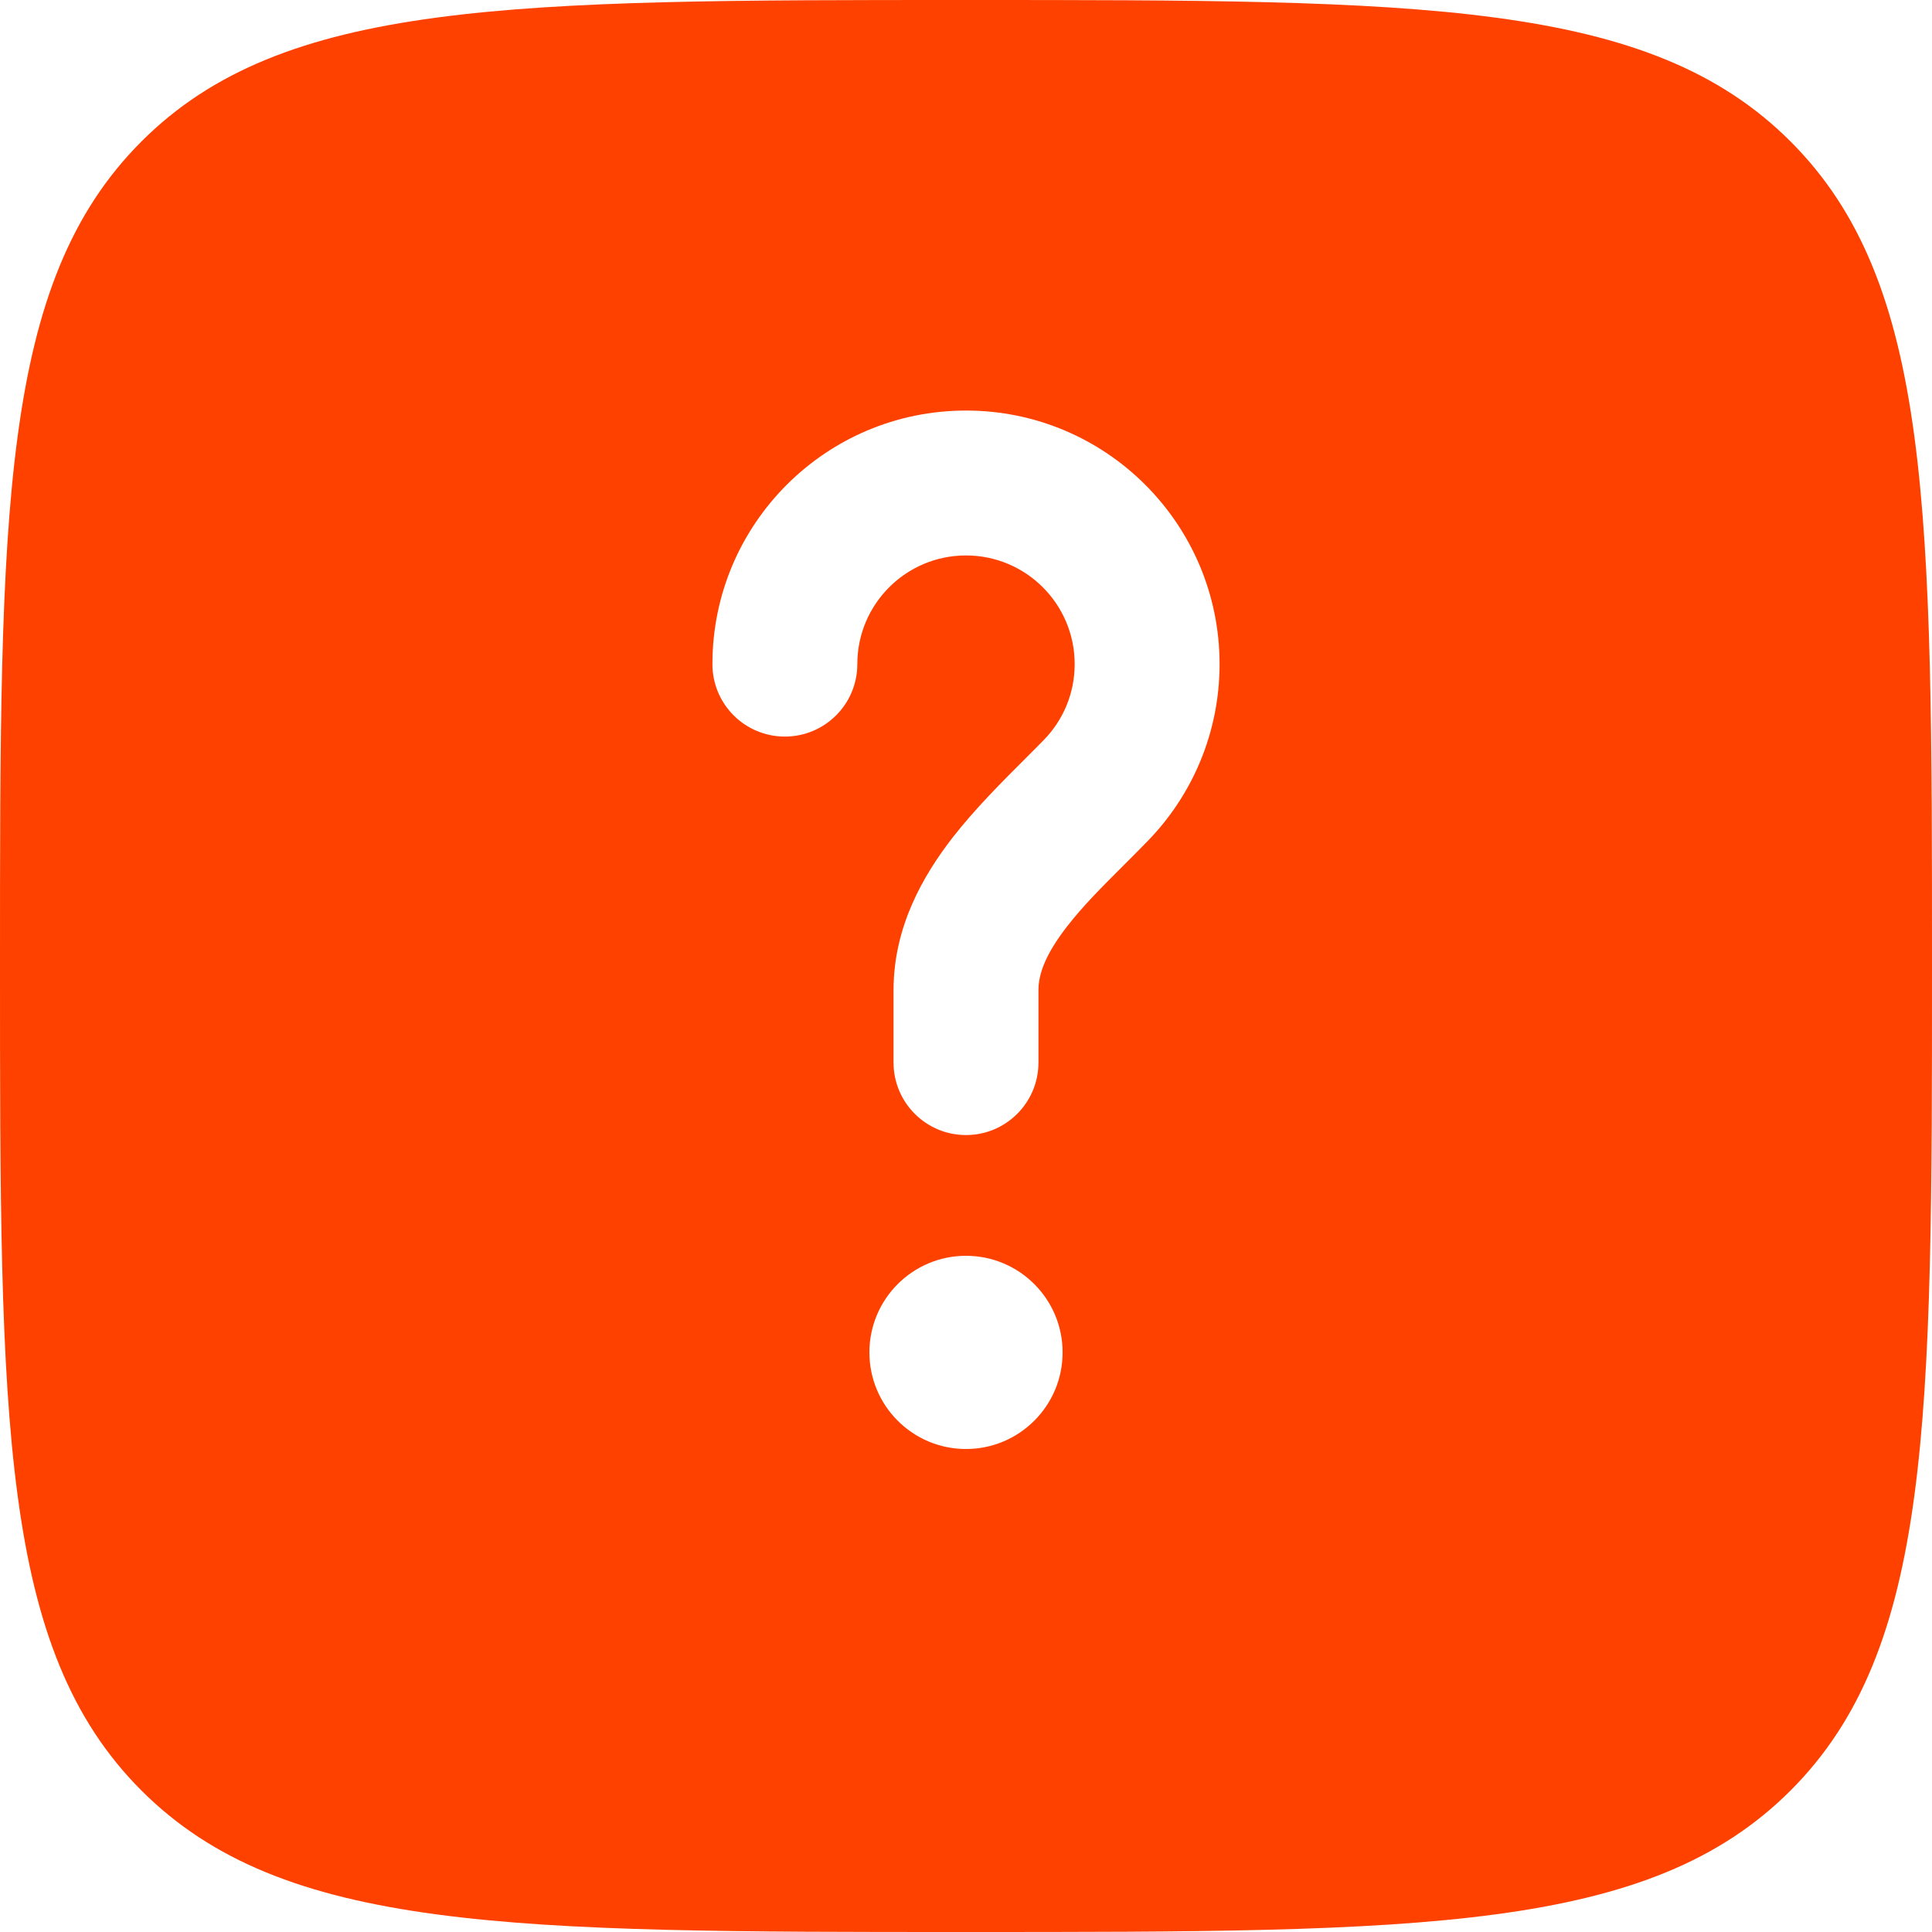
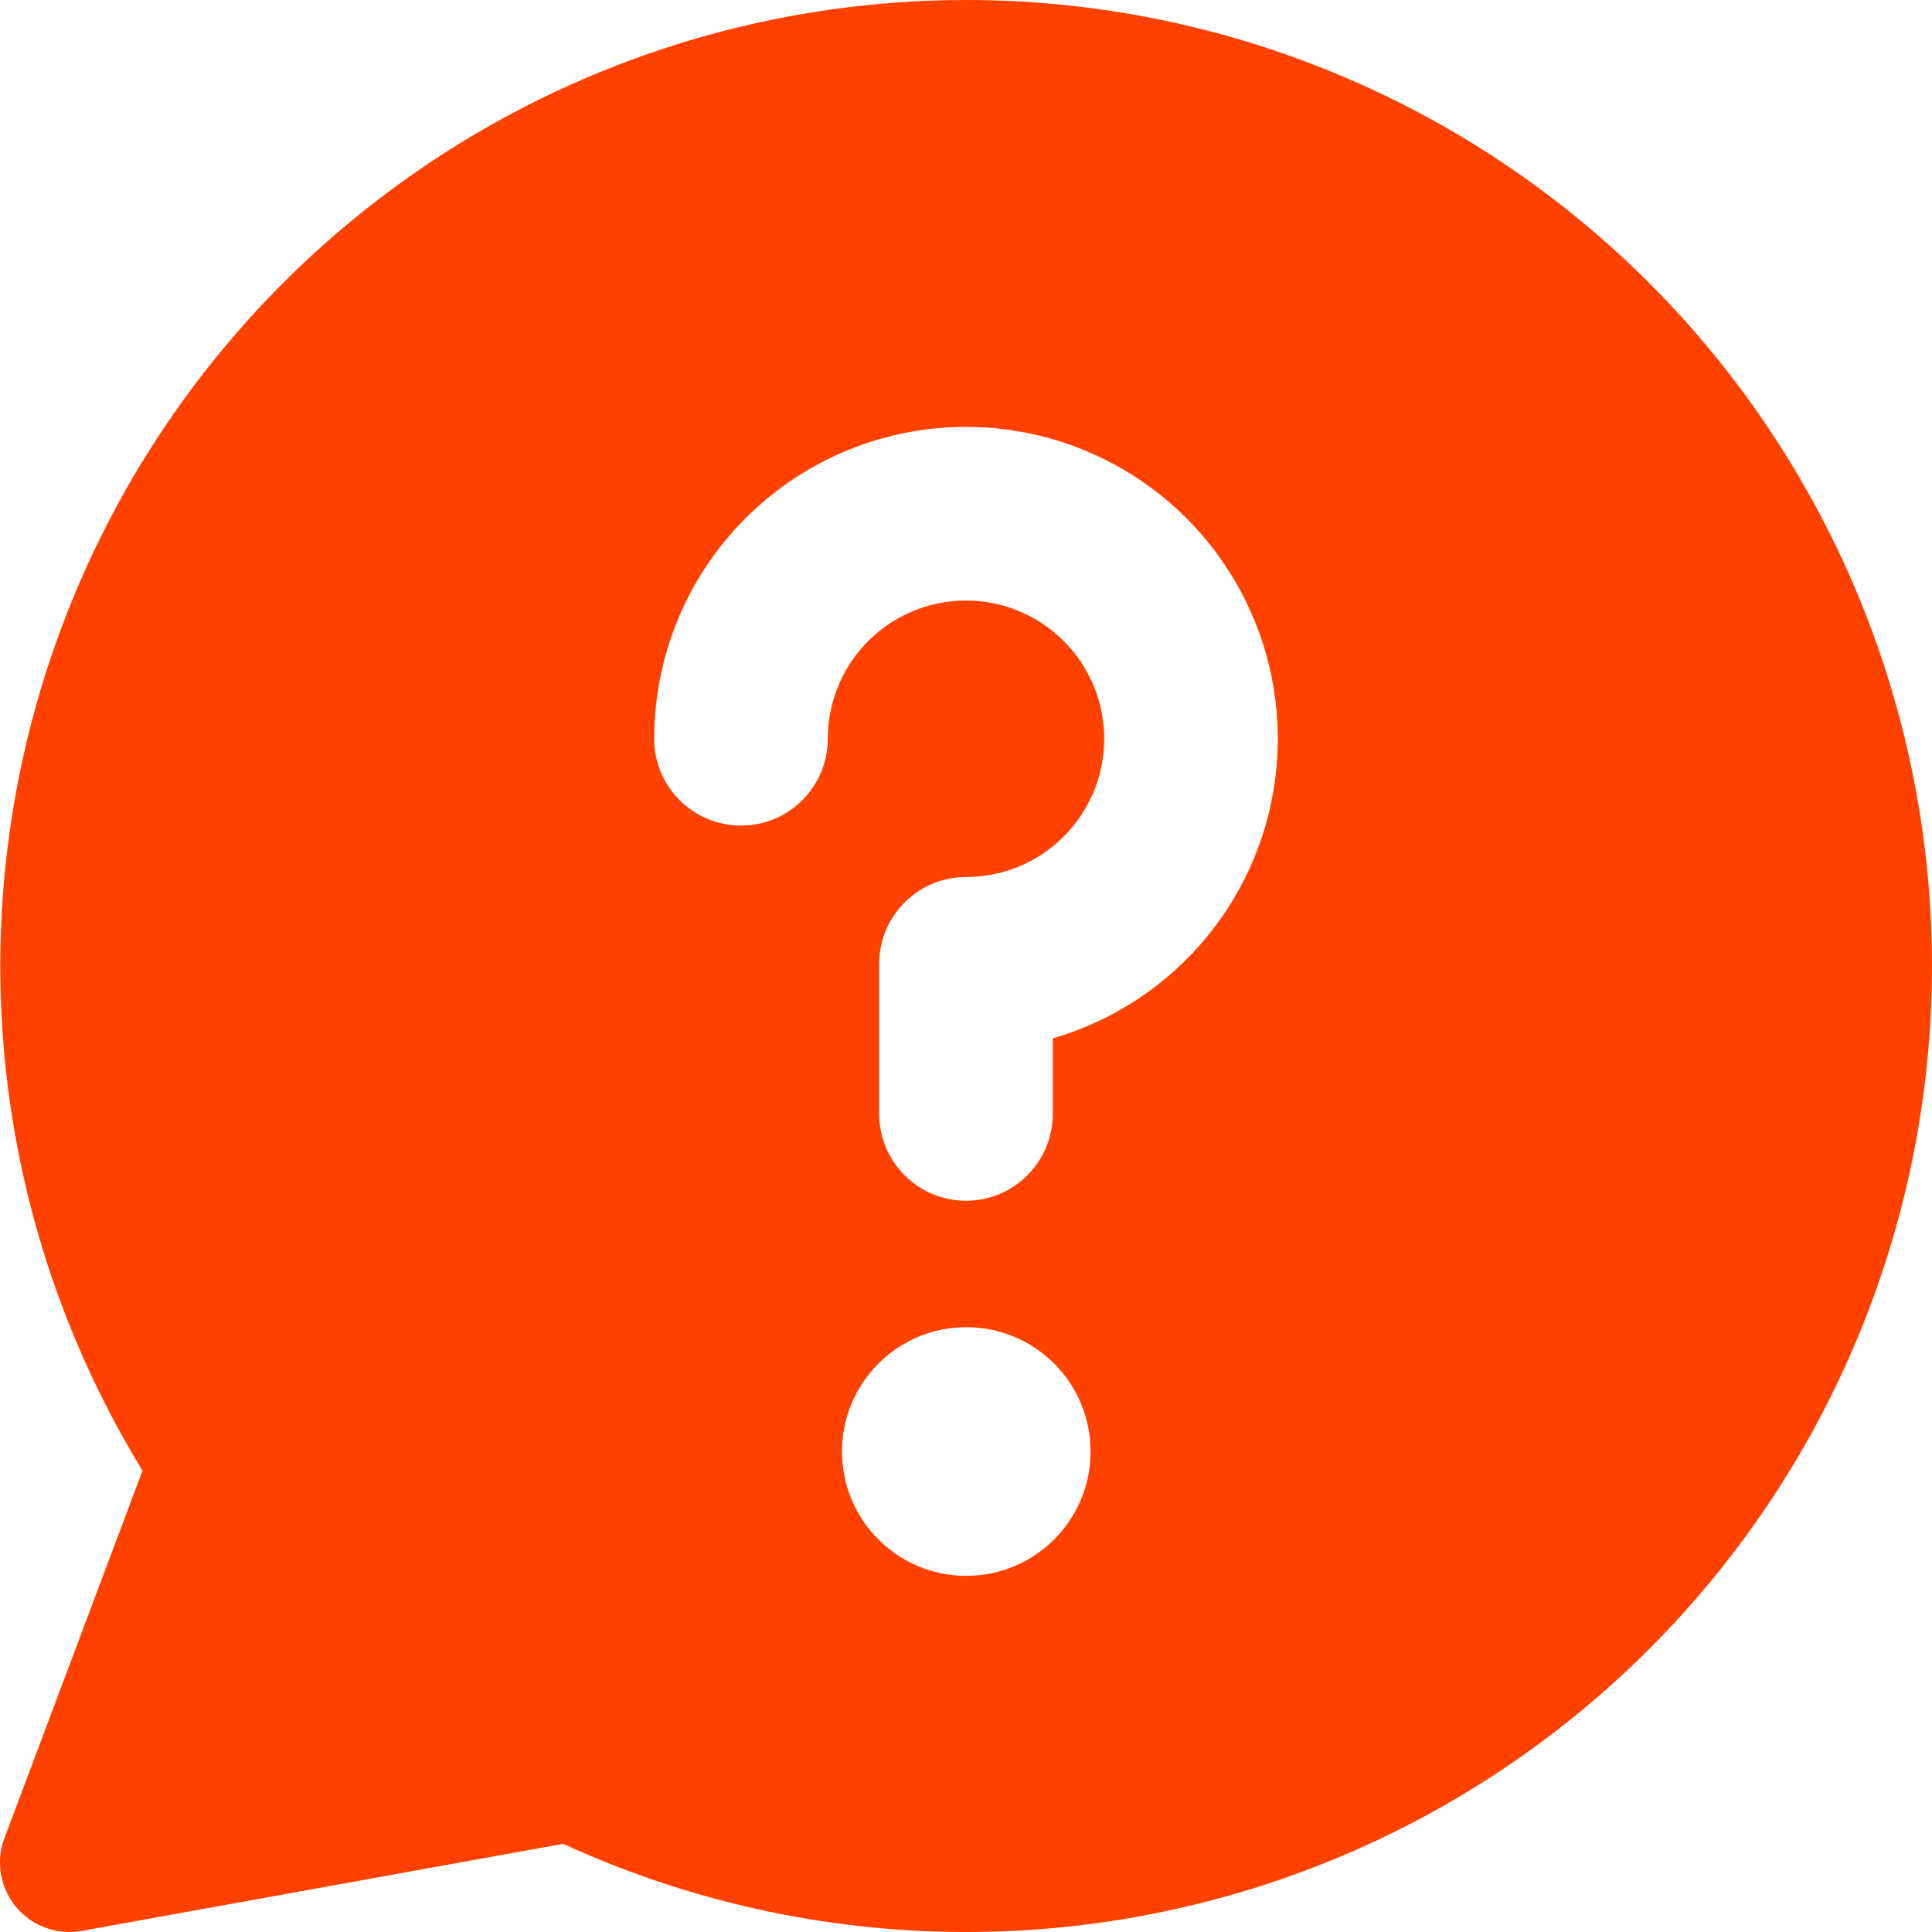
<svg xmlns="http://www.w3.org/2000/svg" width="64" height="64" viewBox="0 0 64 64" fill="none">
-   <path fill-rule="evenodd" clip-rule="evenodd" d="M32 64C16.915 64 9.373 64 4.686 59.314C-3.8147e-07 54.627 0 47.085 0 32C0 16.915 -3.8147e-07 9.373 4.686 4.686C9.373 -3.8147e-07 16.915 0 32 0C47.085 0 54.627 -3.8147e-07 59.314 4.686C64 9.373 64 16.915 64 32C64 47.085 64 54.627 59.314 59.314C54.627 64 47.085 64 32 64ZM32 18.4C30.012 18.4 28.4 20.012 28.4 22C28.4 23.326 27.325 24.4 26 24.4C24.674 24.4 23.6 23.326 23.6 22C23.6 17.361 27.361 13.6 32 13.6C36.639 13.6 40.4 17.361 40.4 22C40.4 24.275 39.493 26.342 38.026 27.853C37.73 28.157 37.449 28.438 37.18 28.707C36.489 29.396 35.884 30.001 35.353 30.683C34.653 31.584 34.4 32.246 34.4 32.8V35.2C34.4 36.525 33.325 37.6 32 37.6C30.675 37.6 29.6 36.525 29.6 35.2V32.8C29.6 30.703 30.576 29.006 31.565 27.735C32.297 26.795 33.217 25.876 33.964 25.131C34.189 24.906 34.399 24.697 34.582 24.508C35.215 23.857 35.6 22.976 35.6 22C35.6 20.012 33.988 18.4 32 18.4ZM32 48C33.767 48 35.2 46.567 35.2 44.8C35.2 43.033 33.767 41.6 32 41.6C30.233 41.6 28.8 43.033 28.8 44.8C28.8 46.567 30.233 48 32 48Z" fill="#FF4100" />
+   <path fill-rule="evenodd" clip-rule="evenodd" d="M31.991 5.16486e-06C36.805 -0.003 41.558 1.081 45.895 3.172C50.233 5.262 54.042 8.305 57.04 12.073C60.039 15.841 62.148 20.238 63.211 24.935C64.273 29.632 64.263 34.509 63.179 39.201C62.096 43.893 59.968 48.281 56.953 52.036C53.939 55.791 50.116 58.817 45.769 60.889C41.423 62.96 36.665 64.023 31.85 64C27.291 63.977 22.793 62.98 18.656 61.079L2.71 63.963C1.895 64.111 1.064 63.809 0.534 63.173C0.003 62.537 -0.144 61.665 0.147 60.89L4.721 48.717C1.913 44.132 0.302 38.907 0.046 33.523C-0.23 27.741 1.068 21.993 3.8 16.89C6.532 11.788 10.597 7.522 15.562 4.548C20.526 1.574 26.204 0.002 31.991 5.16486e-06ZM30.248 20.242C31.084 19.895 32.005 19.804 32.893 19.981C33.781 20.158 34.597 20.594 35.237 21.235C35.878 21.875 36.314 22.691 36.49 23.579C36.667 24.468 36.576 25.389 36.23 26.225C35.883 27.062 35.296 27.777 34.544 28.281C33.791 28.784 32.905 29.053 32 29.053C30.412 29.053 29.124 30.34 29.124 31.929V36.899C29.124 38.488 30.412 39.776 32 39.776C33.588 39.776 34.875 38.488 34.875 36.899V34.397C35.887 34.103 36.853 33.655 37.739 33.064C39.437 31.928 40.761 30.315 41.543 28.427C42.325 26.539 42.529 24.461 42.131 22.457C41.732 20.453 40.748 18.612 39.304 17.167C37.859 15.722 36.019 14.738 34.015 14.339C32.011 13.941 29.934 14.145 28.047 14.927C26.16 15.709 24.546 17.034 23.411 18.733C22.276 20.432 21.671 22.429 21.671 24.473C21.671 26.061 22.958 27.349 24.546 27.349C26.134 27.349 27.421 26.061 27.421 24.473C27.421 23.567 27.69 22.682 28.193 21.928C28.696 21.175 29.411 20.588 30.248 20.242ZM32 52.202C29.73 52.197 27.892 50.355 27.892 48.083C27.892 45.809 29.735 43.965 32.009 43.965C32.013 43.965 32.016 43.965 32.019 43.965C34.288 43.97 36.127 45.812 36.127 48.083C36.127 50.358 34.283 52.202 32.009 52.202C32.006 52.202 32.003 52.202 32 52.202Z" fill="#FF4100" />
</svg>
